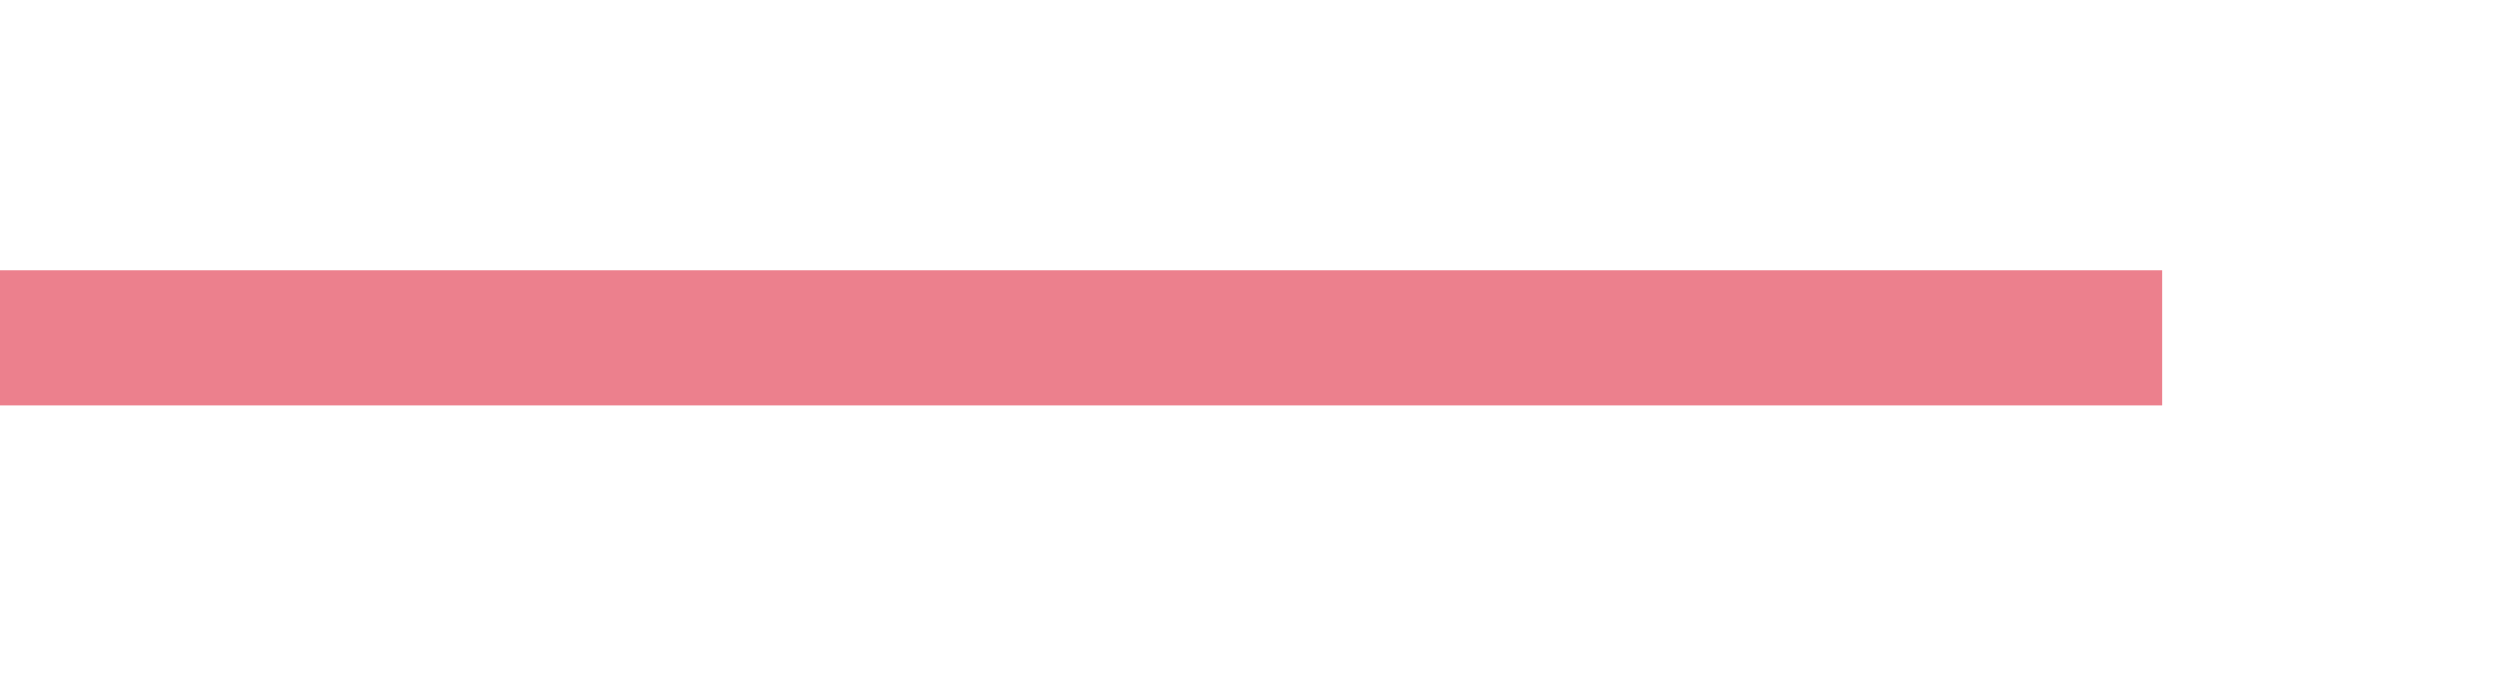
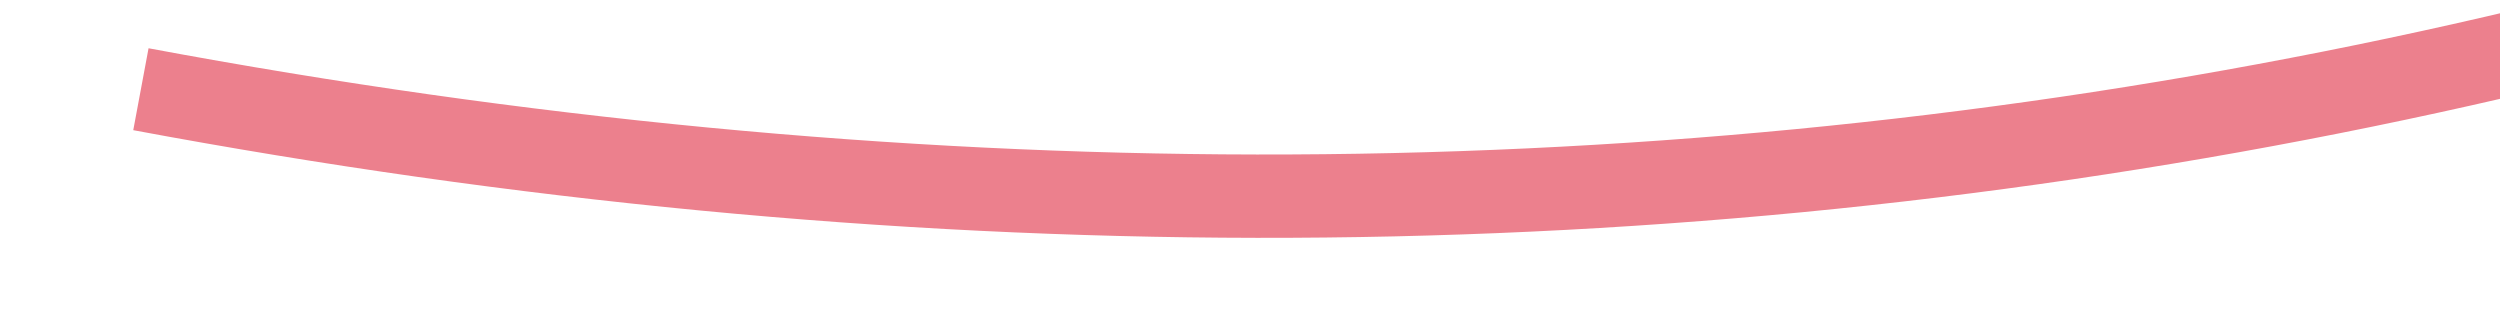
- <svg xmlns="http://www.w3.org/2000/svg" version="1.1" width="37px" height="10px" preserveAspectRatio="xMinYMid meet" viewBox="171 321  37 8">
-   <path d="M 171 325  L 203 325  " stroke-width="2" stroke="#ec808d" fill="none" />
+ <svg xmlns="http://www.w3.org/2000/svg" version="1.1" width="60px" height="8px" viewBox="656 216  60 8">
+   <g transform="matrix(-0.9876883 0.1564345 -0.1564345 -0.9876883 1397.97 329.9774 )">
+     <path d="M 712 226  C 677.133 213.6  642.8 214.933  609 230  " stroke-width="2" stroke="#ec808d" fill="none" />
+   </g>
</svg>
